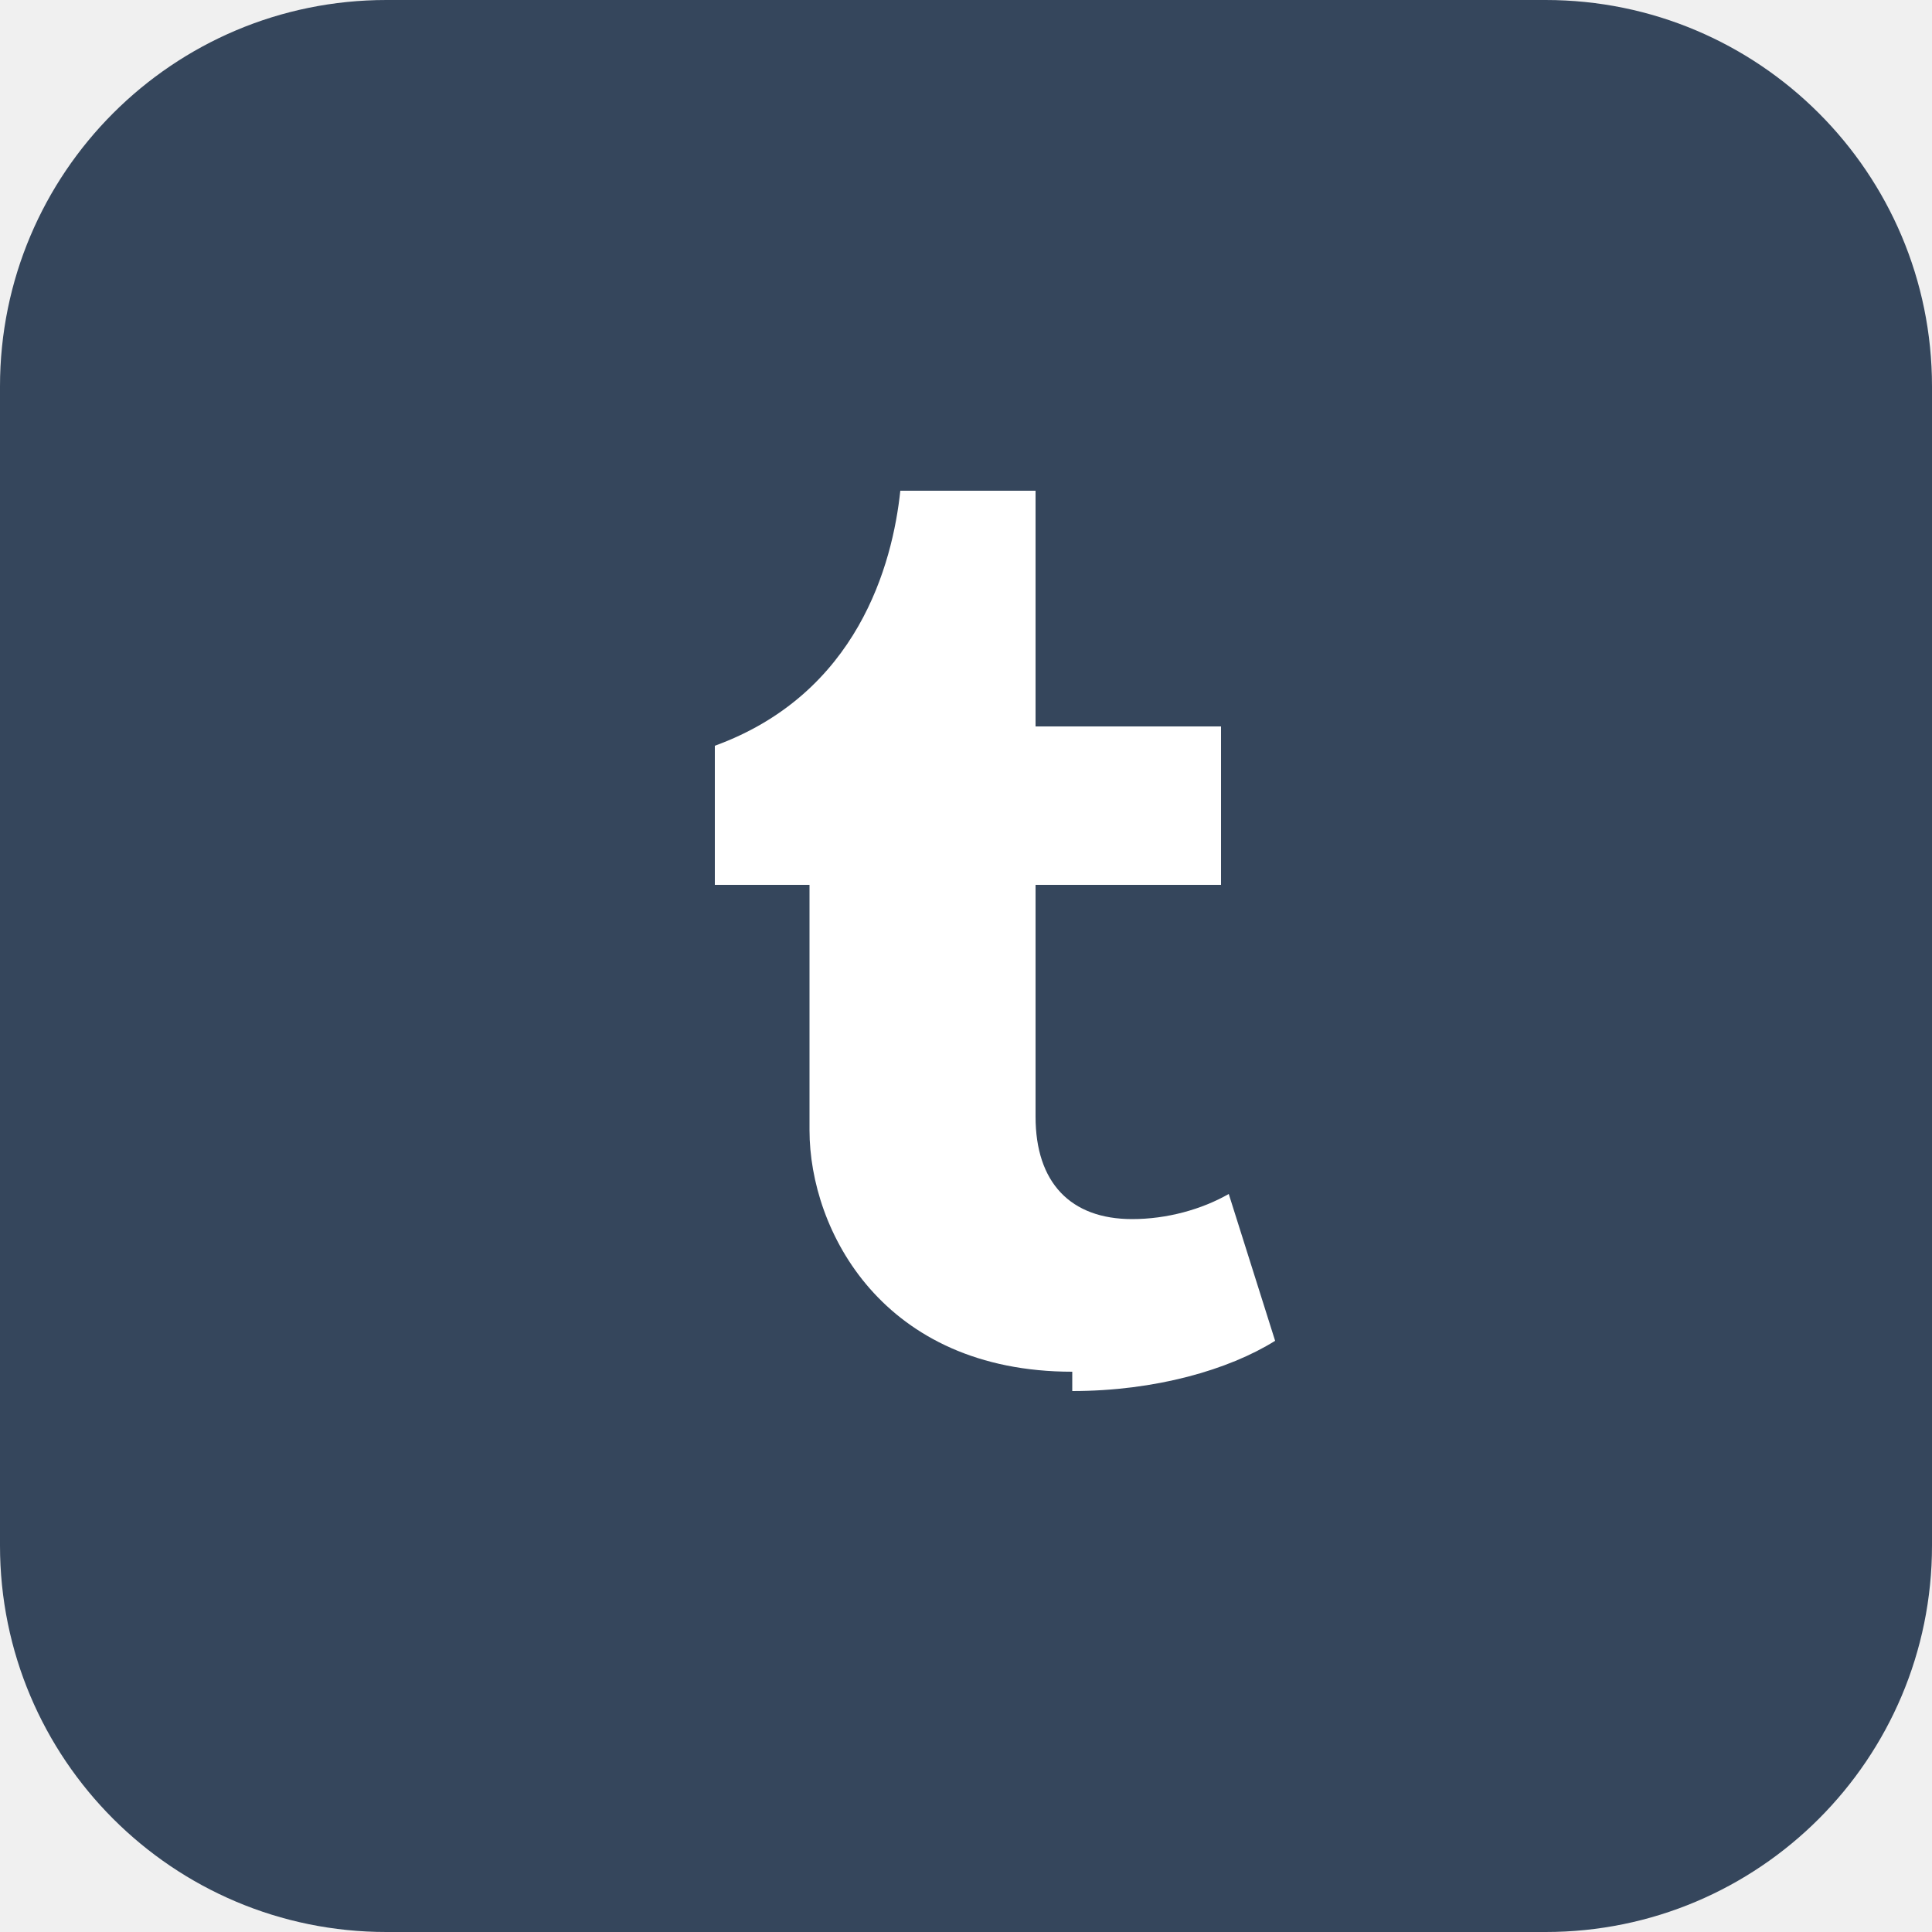
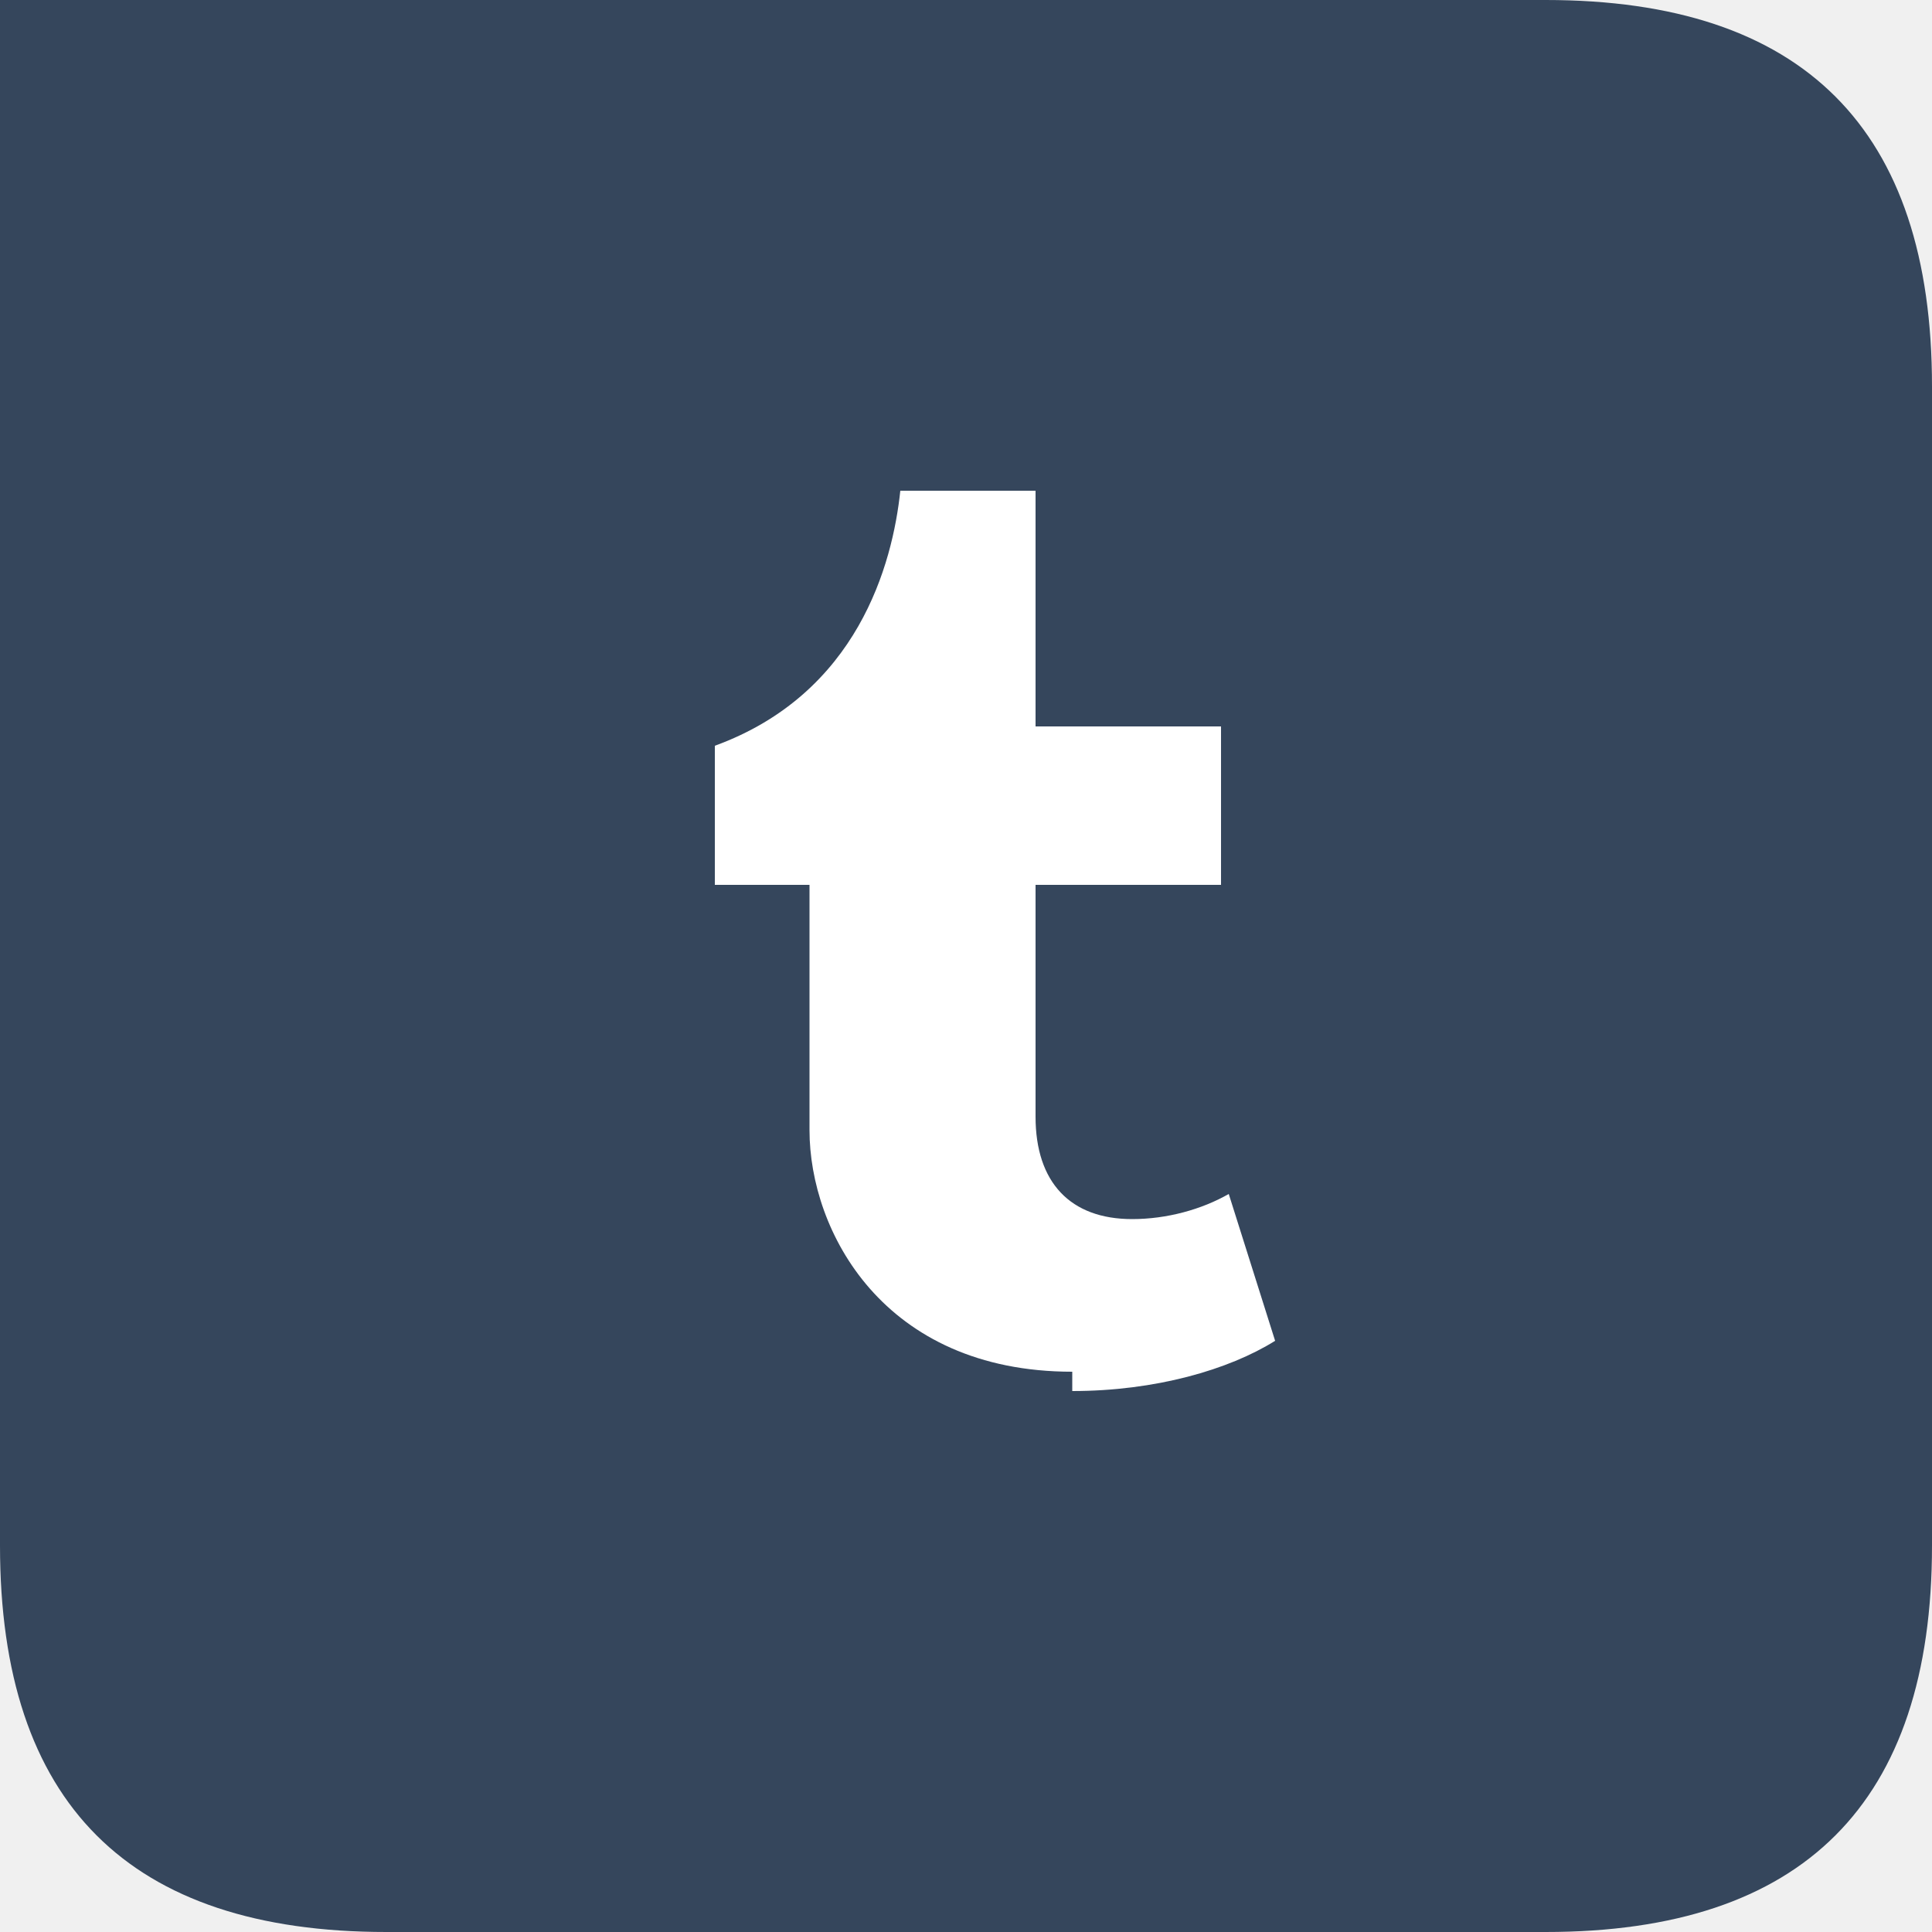
<svg xmlns="http://www.w3.org/2000/svg" viewBox="0 0 100 100">
-   <rect width="100" height="100" rx="20" fill="#35465C" />
+   <path d="M0,0 L80,0 Q100,0 100,20 L100,80 Q100,100 80,100 L20,100 Q0,100 0,80 Z" fill="#35465C" />
  <path d="M55.5 71c-9.8 0-13.6-7.3-13.6-12.5V45.8H37v-7.2c7.4-2.7 9.2-9.4 9.6-13.2h7v12.2h9.6v8.2h-9.6v12c0 3.4 1.8 5.3 5 5.3 1.8 0 3.6-.5 5-1.3l2.4 7.6c-2.4 1.5-6.2 2.6-10.5 2.6z" fill="#fff" />
</svg>
